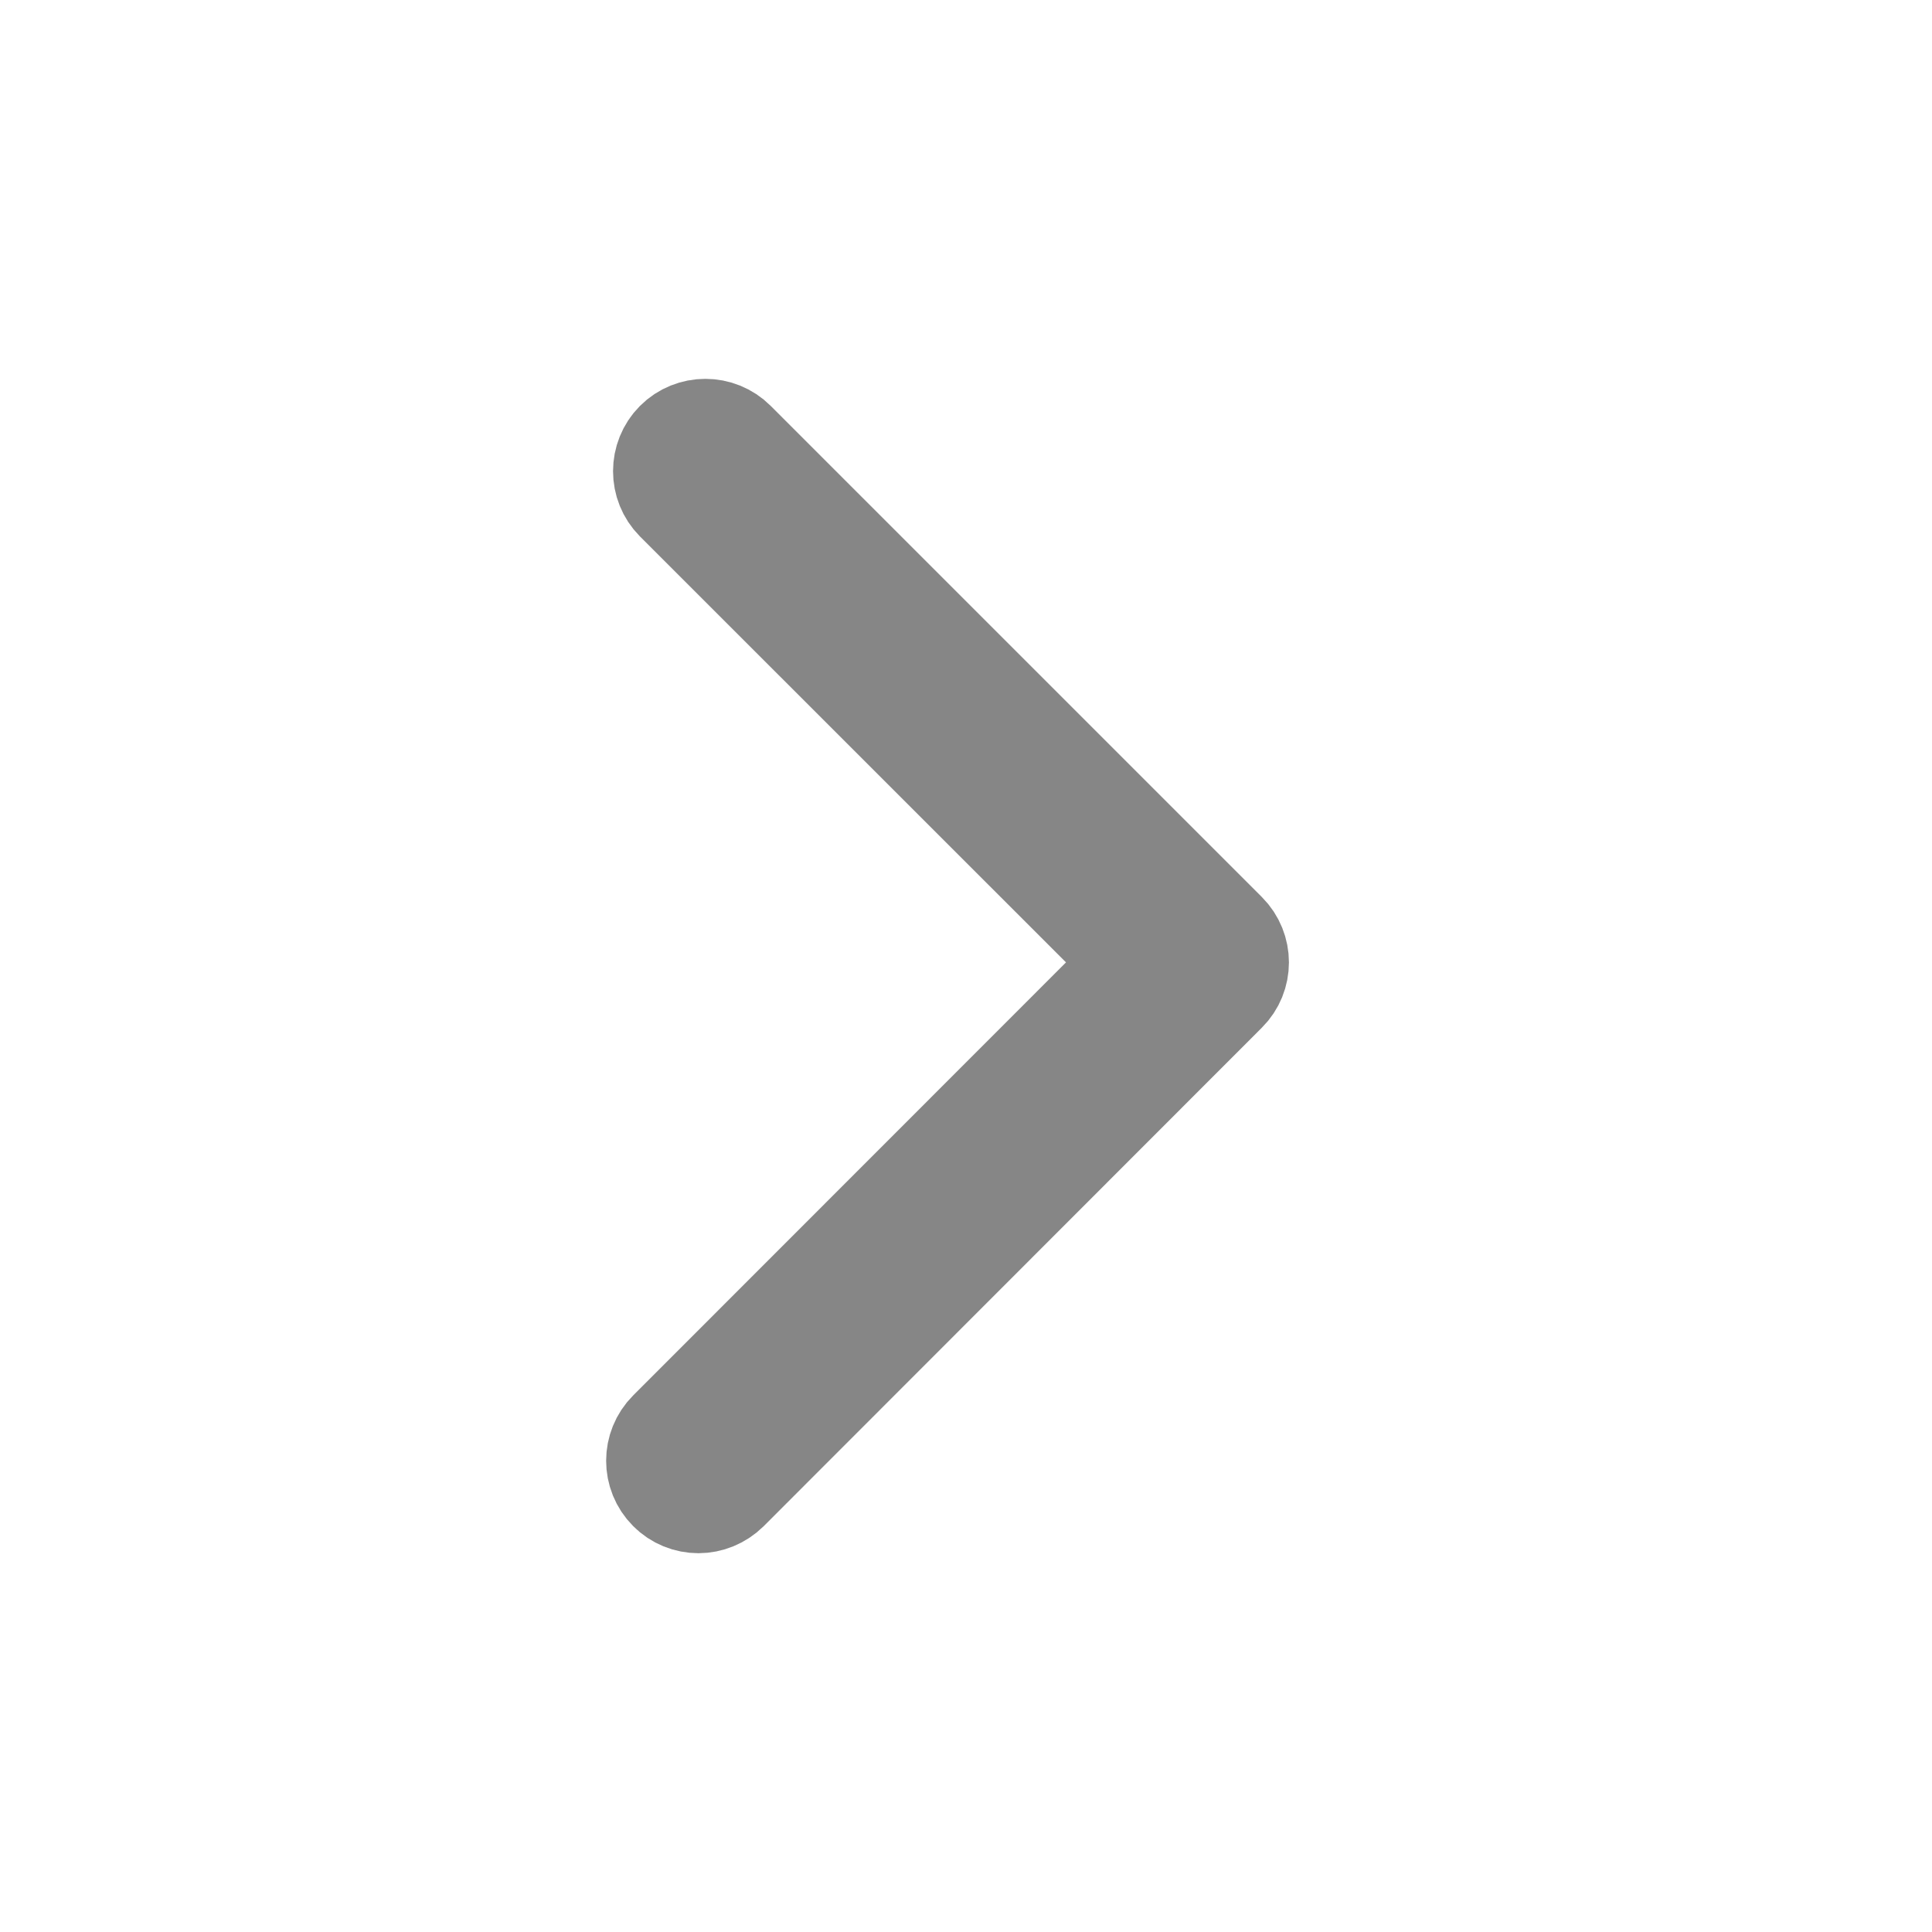
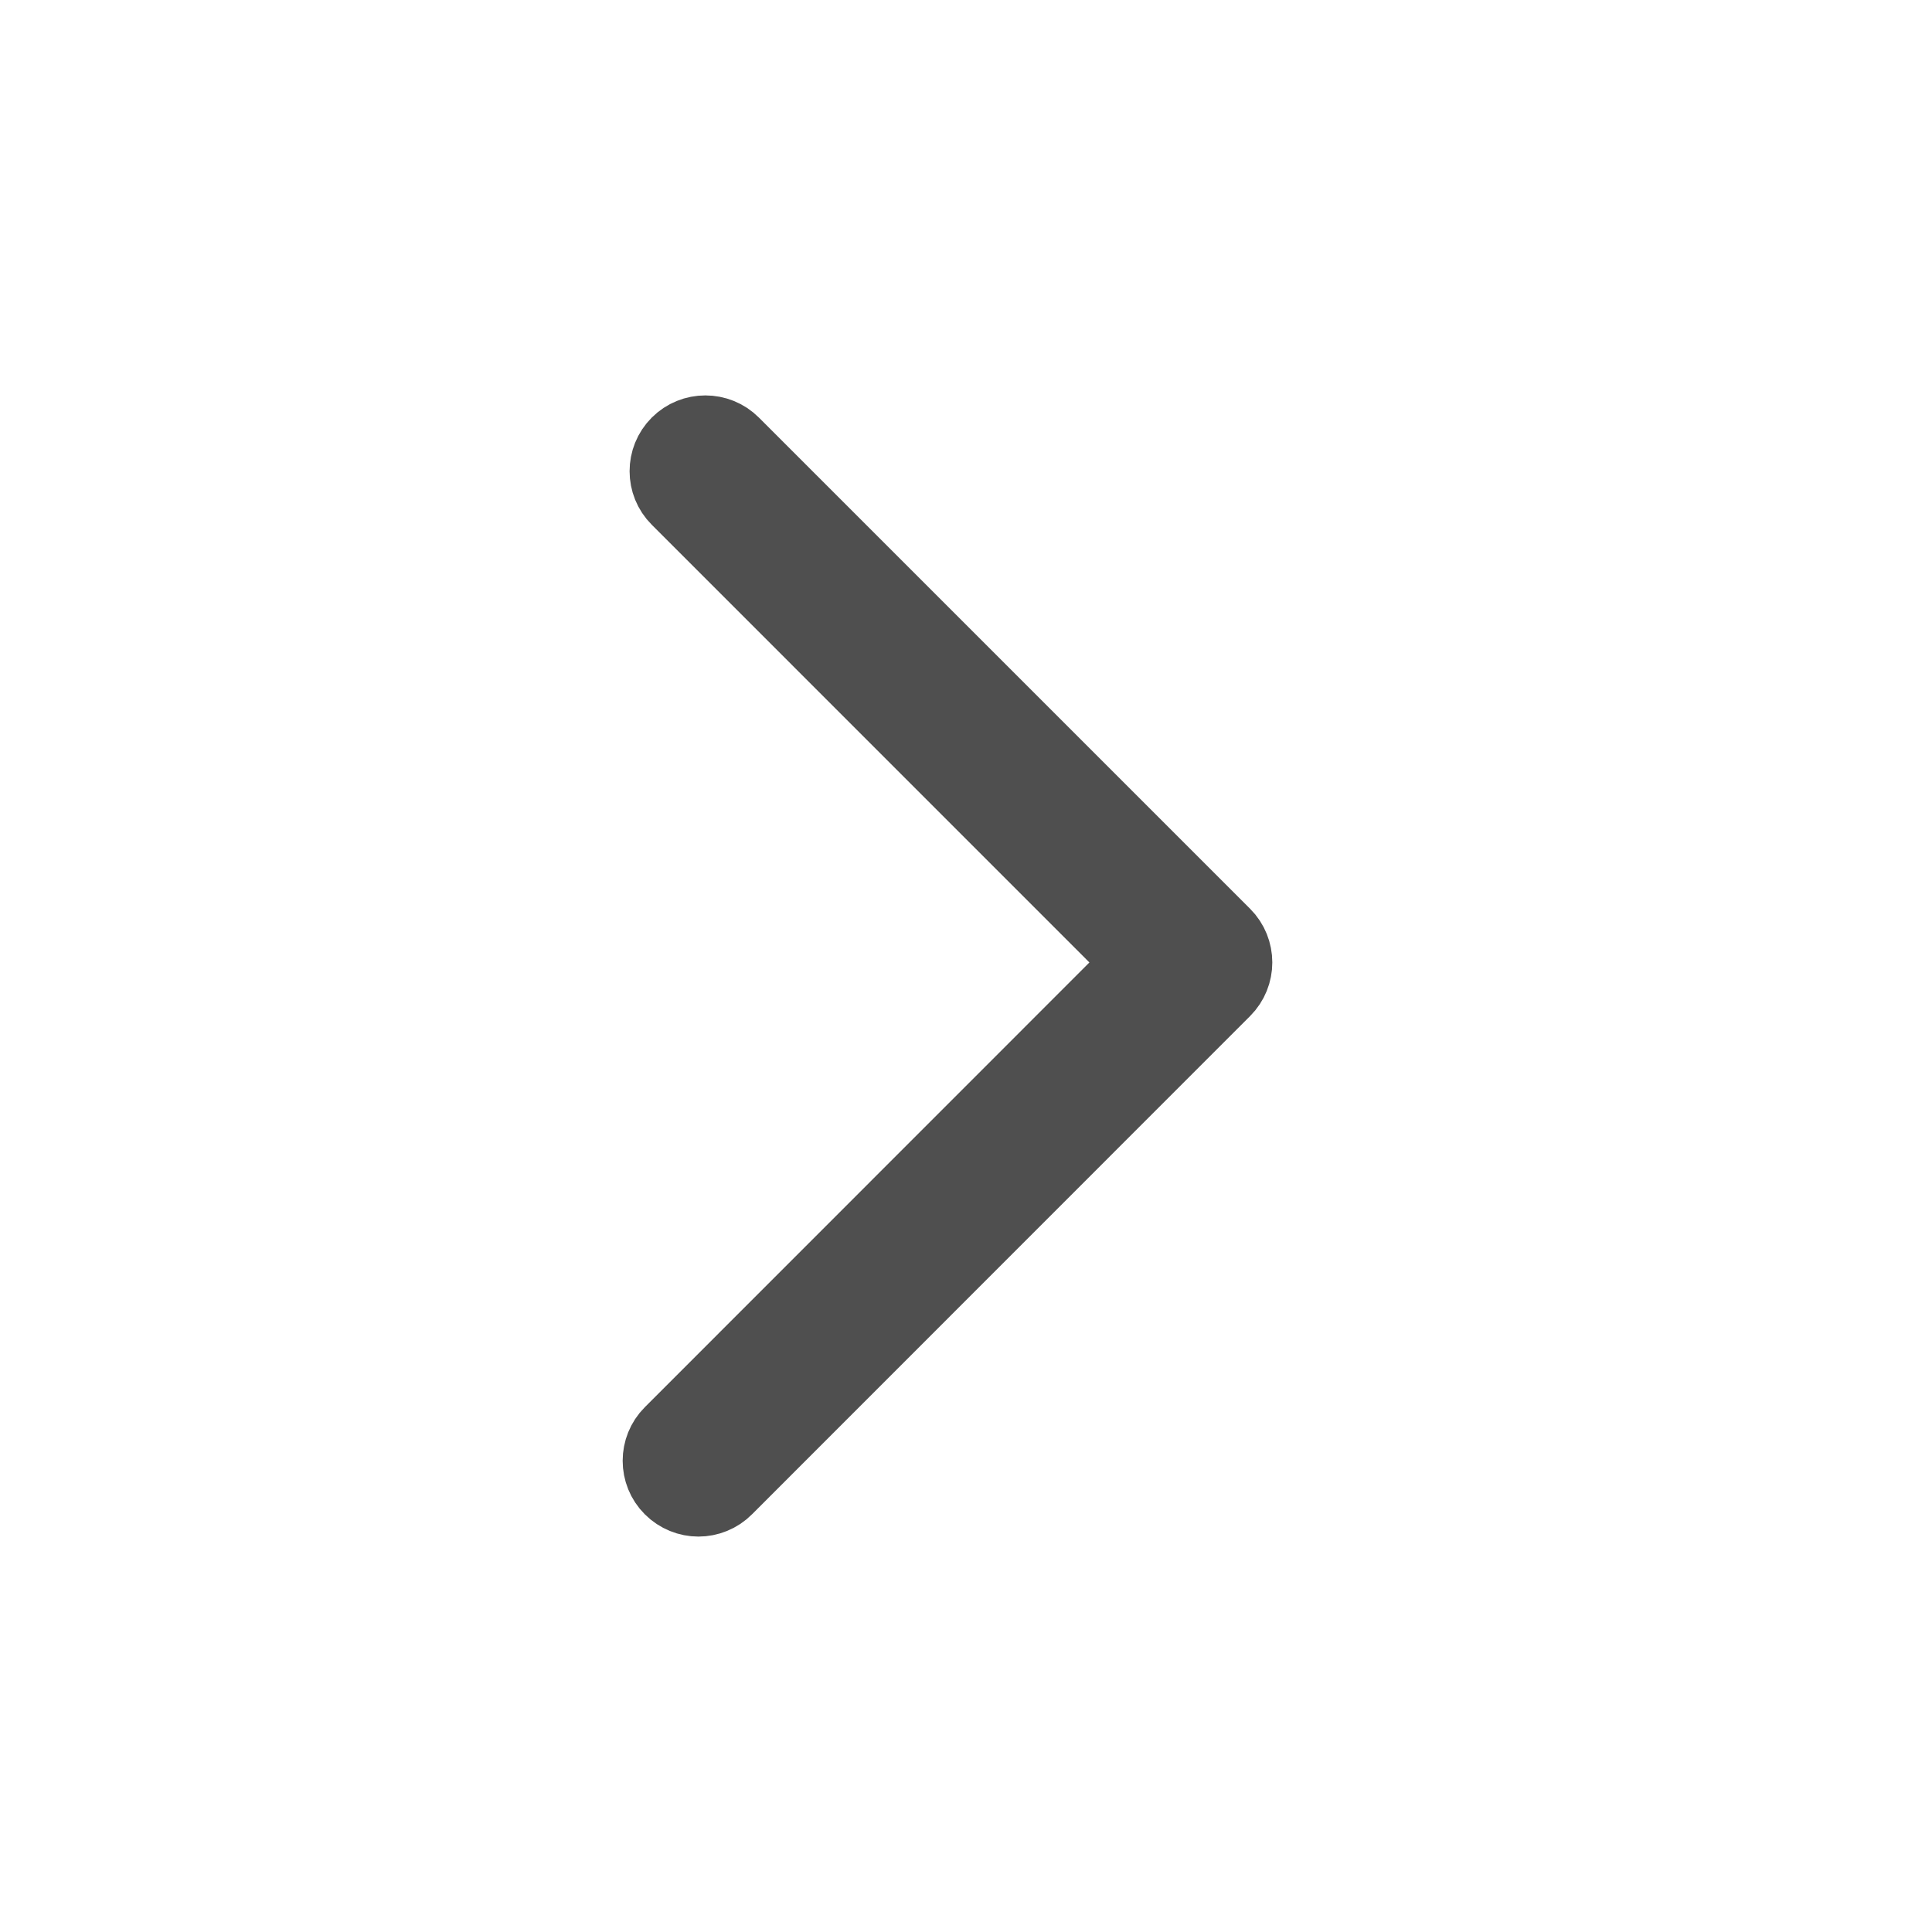
- <svg xmlns="http://www.w3.org/2000/svg" width="17" height="17" viewBox="0 0 17 17" fill="none">
-   <path d="M6.146 13.167C6.066 13.167 5.985 13.136 5.925 13.075C5.803 12.953 5.803 12.754 5.925 12.632L10.087 8.468L5.985 4.367C5.864 4.245 5.864 4.047 5.985 3.925C6.107 3.803 6.306 3.803 6.428 3.925L10.75 8.247C10.872 8.369 10.872 8.568 10.75 8.689L6.367 13.075C6.306 13.135 6.225 13.167 6.146 13.167Z" fill="#868686" stroke="#868686" />
+ <svg xmlns="http://www.w3.org/2000/svg" width="24" height="24" viewBox="0 0 24 24" fill="none">
+   <path d="M8.676 18.588C8.564 18.588 8.45 18.544 8.364 18.458C8.192 18.287 8.192 18.006 8.364 17.834L14.24 11.956L8.45 6.165C8.278 5.994 8.278 5.713 8.45 5.541C8.622 5.369 8.902 5.369 9.074 5.541L15.176 11.643C15.348 11.815 15.348 12.096 15.176 12.268L8.988 18.458C8.903 18.544 8.788 18.588 8.676 18.588Z" fill="#4F4F4F" stroke="#4F4F4F" />
</svg>
